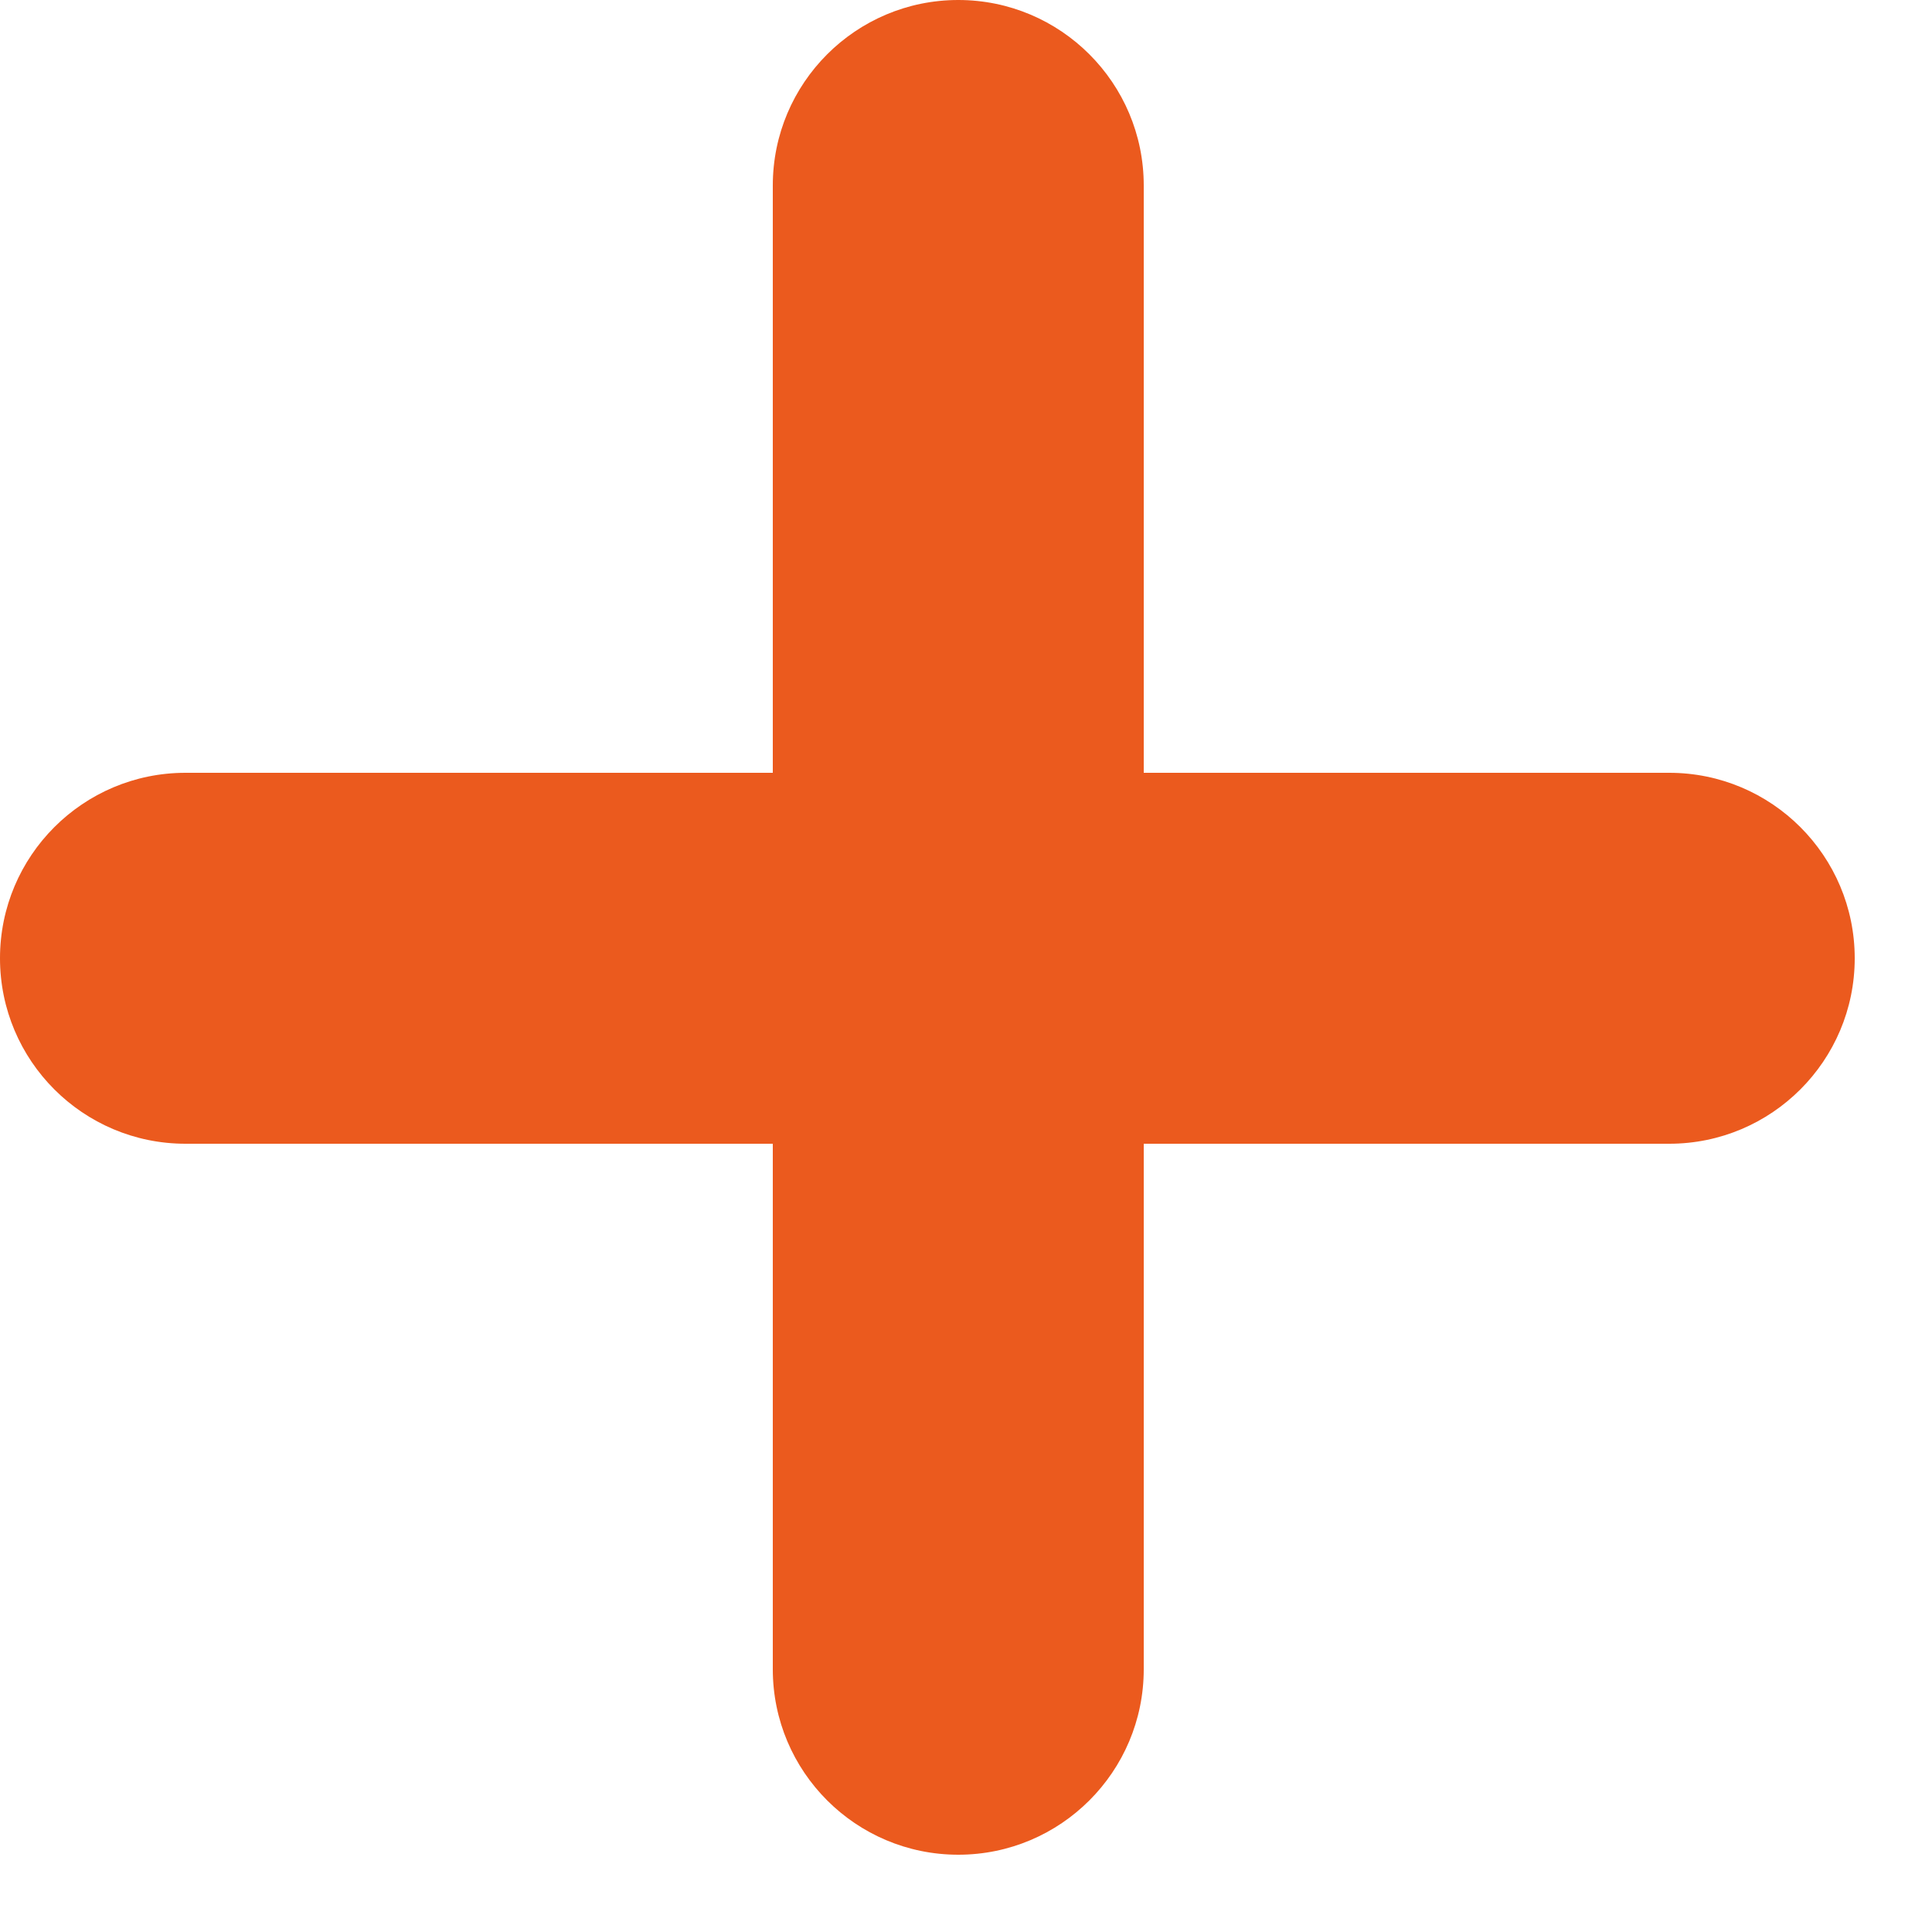
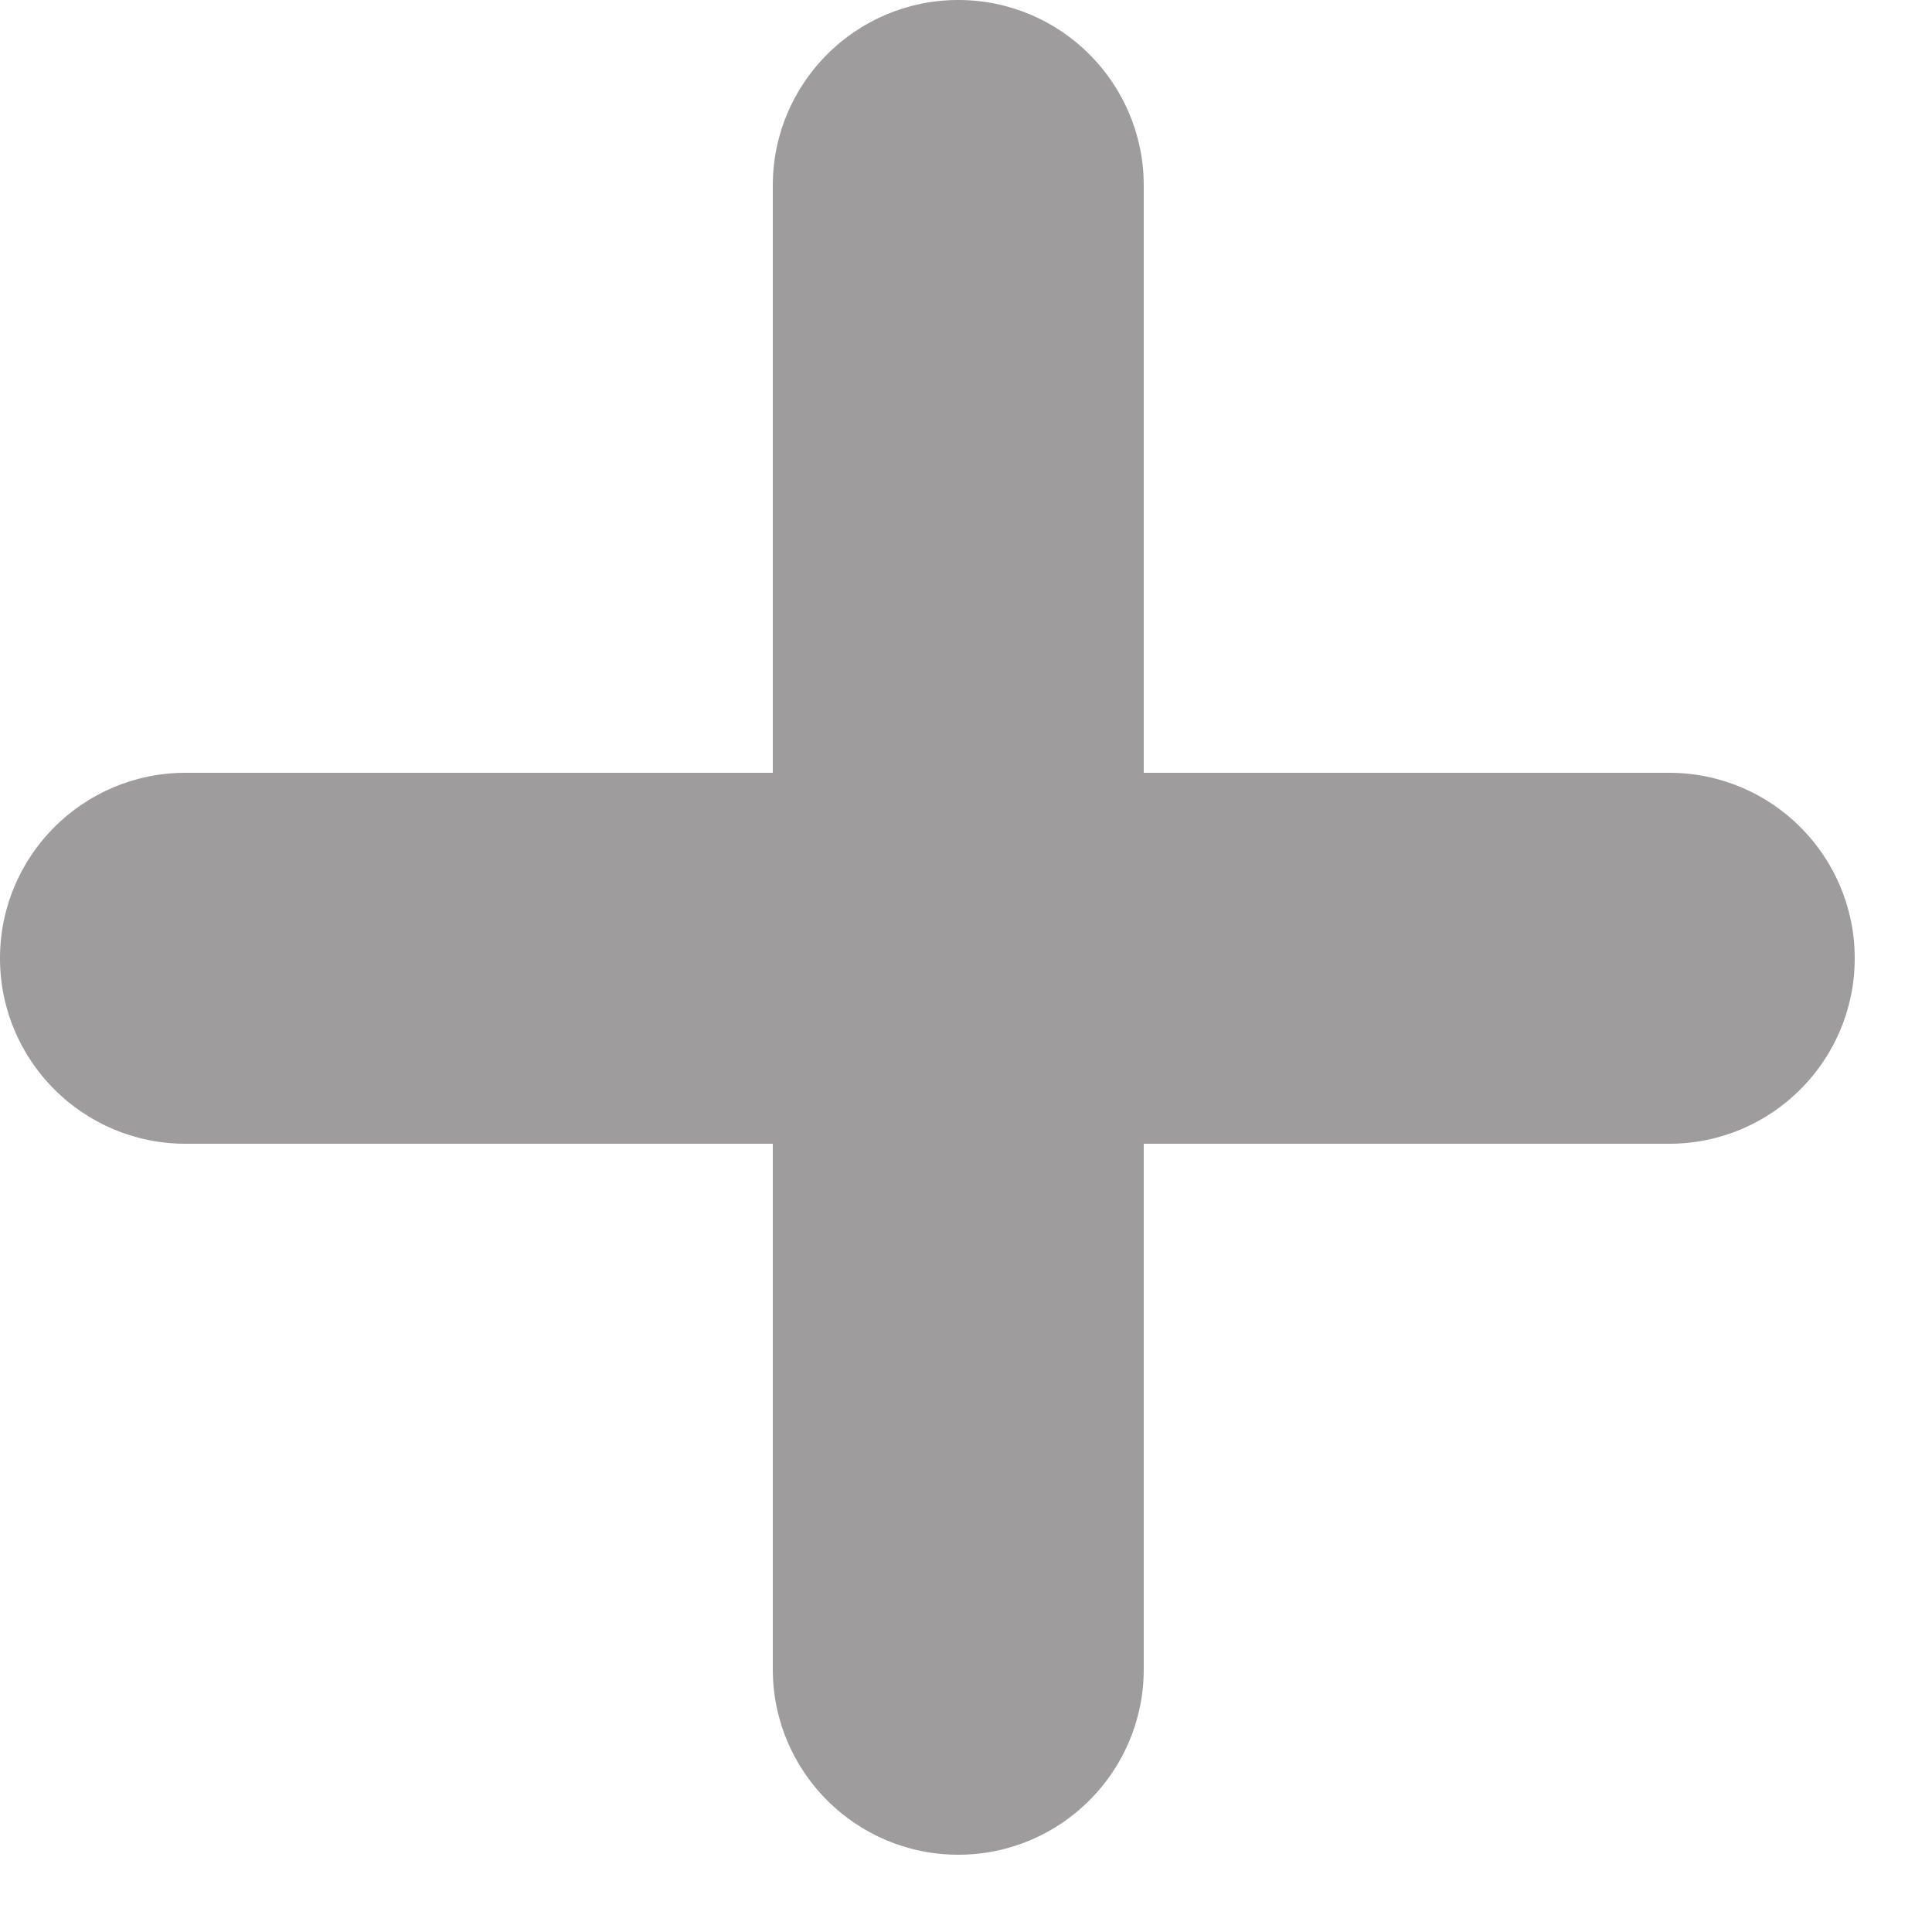
- <svg xmlns="http://www.w3.org/2000/svg" width="10" height="10" viewBox="0 0 10 10" fill="none">
-   <path d="M5.92 3.84V5.76V8.64C5.92 9.17 5.49 9.6 4.96 9.6C4.43 9.6 4 9.17 4 8.64L4 5.76L4 3.84V0.96C4 0.43 4.43 0 4.96 0C5.49 0 5.92 0.43 5.92 0.96V3.84Z" fill="#EB5A1E" />
-   <path d="M5.76 5.92L3.84 5.92L0.96 5.92C0.43 5.92 -2.29533e-05 5.49 -2.29301e-05 4.96C-2.2907e-05 4.43 0.43 4 0.96 4L3.84 4L5.76 4L8.64 4C9.17 4 9.6 4.43 9.6 4.96C9.6 5.49 9.17 5.92 8.64 5.92L5.76 5.92Z" fill="#EB5A1E" />
+ <svg xmlns="http://www.w3.org/2000/svg" width="17" height="17" viewBox="0 0 10 10" fill="none">
+   <path d="M5.92 3.84V5.76V8.64C5.92 9.17 5.49 9.6 4.96 9.6C4.43 9.6 4 9.17 4 8.64L4 5.76L4 3.84V0.96C4 0.43 4.43 0 4.96 0C5.49 0 5.92 0.43 5.92 0.96V3.84Z" fill="#9e9c9c" />
+   <path d="M5.76 5.92L3.84 5.92L0.96 5.92C0.43 5.92 -2.29533e-05 5.49 -2.29301e-05 4.96C-2.2907e-05 4.43 0.43 4 0.96 4L3.84 4L5.76 4L8.64 4C9.17 4 9.6 4.43 9.6 4.96C9.6 5.49 9.17 5.92 8.64 5.92L5.76 5.92Z" fill="#9e9c9c" />
</svg>
